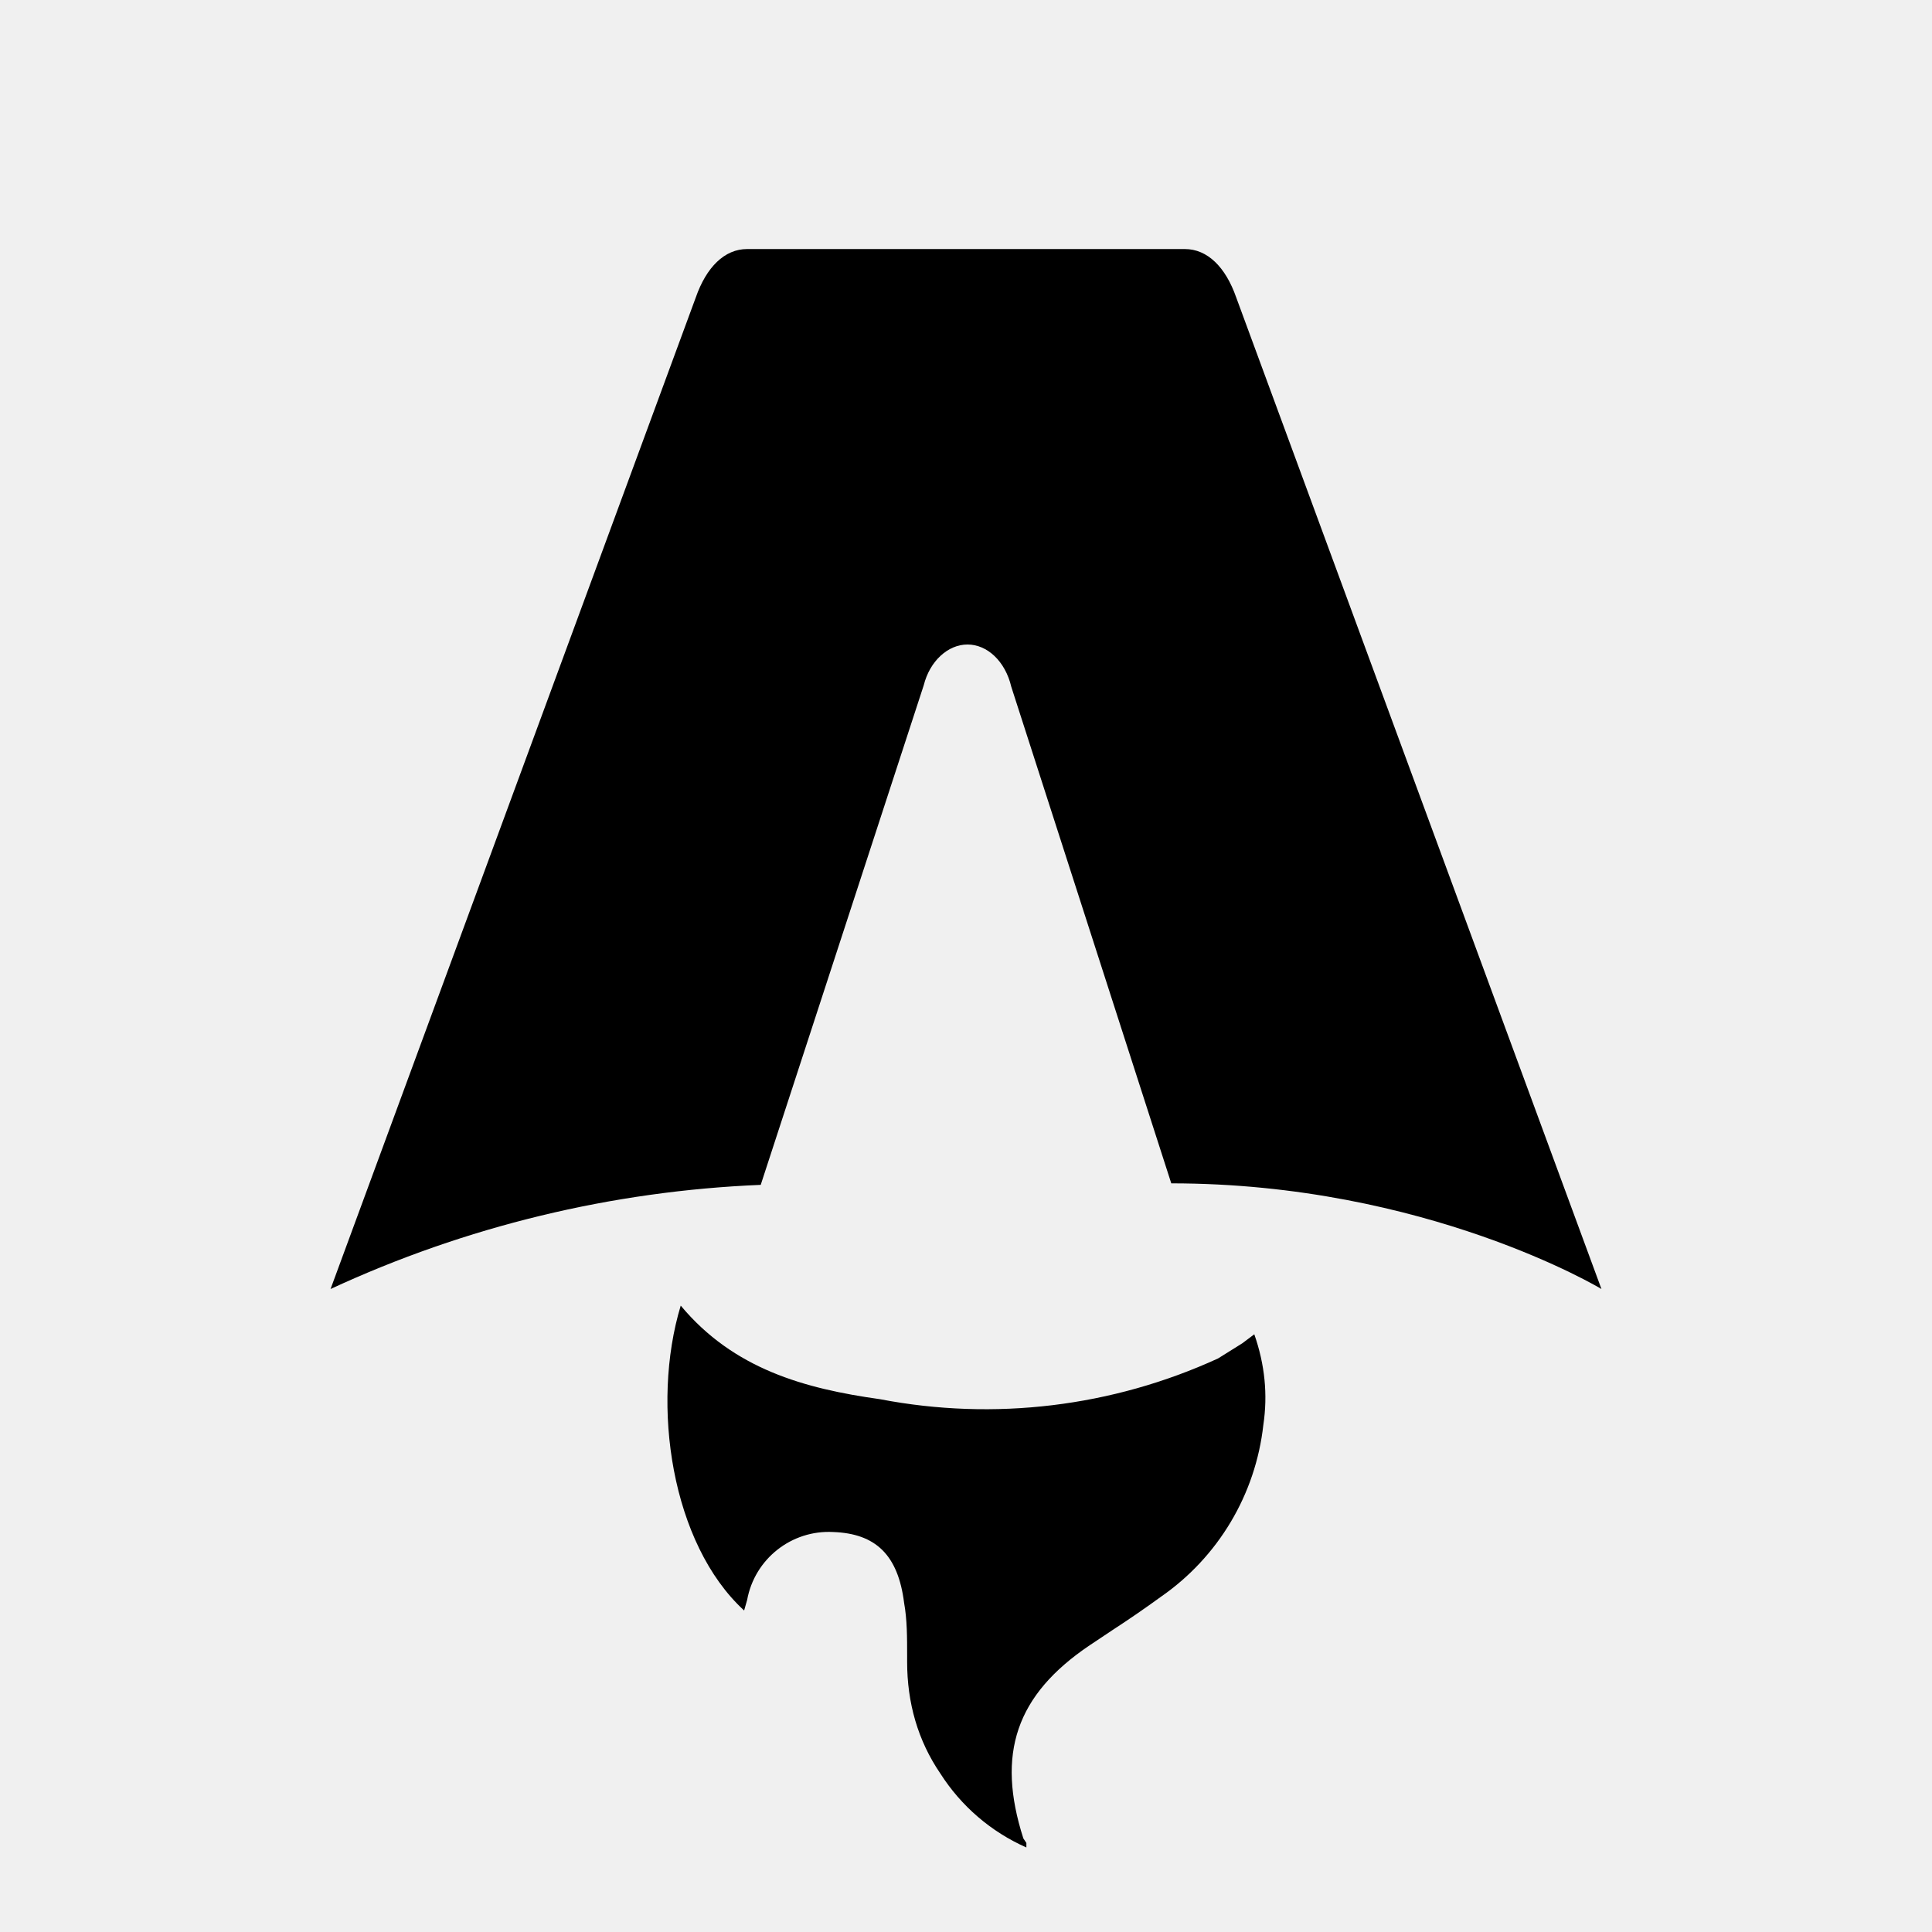
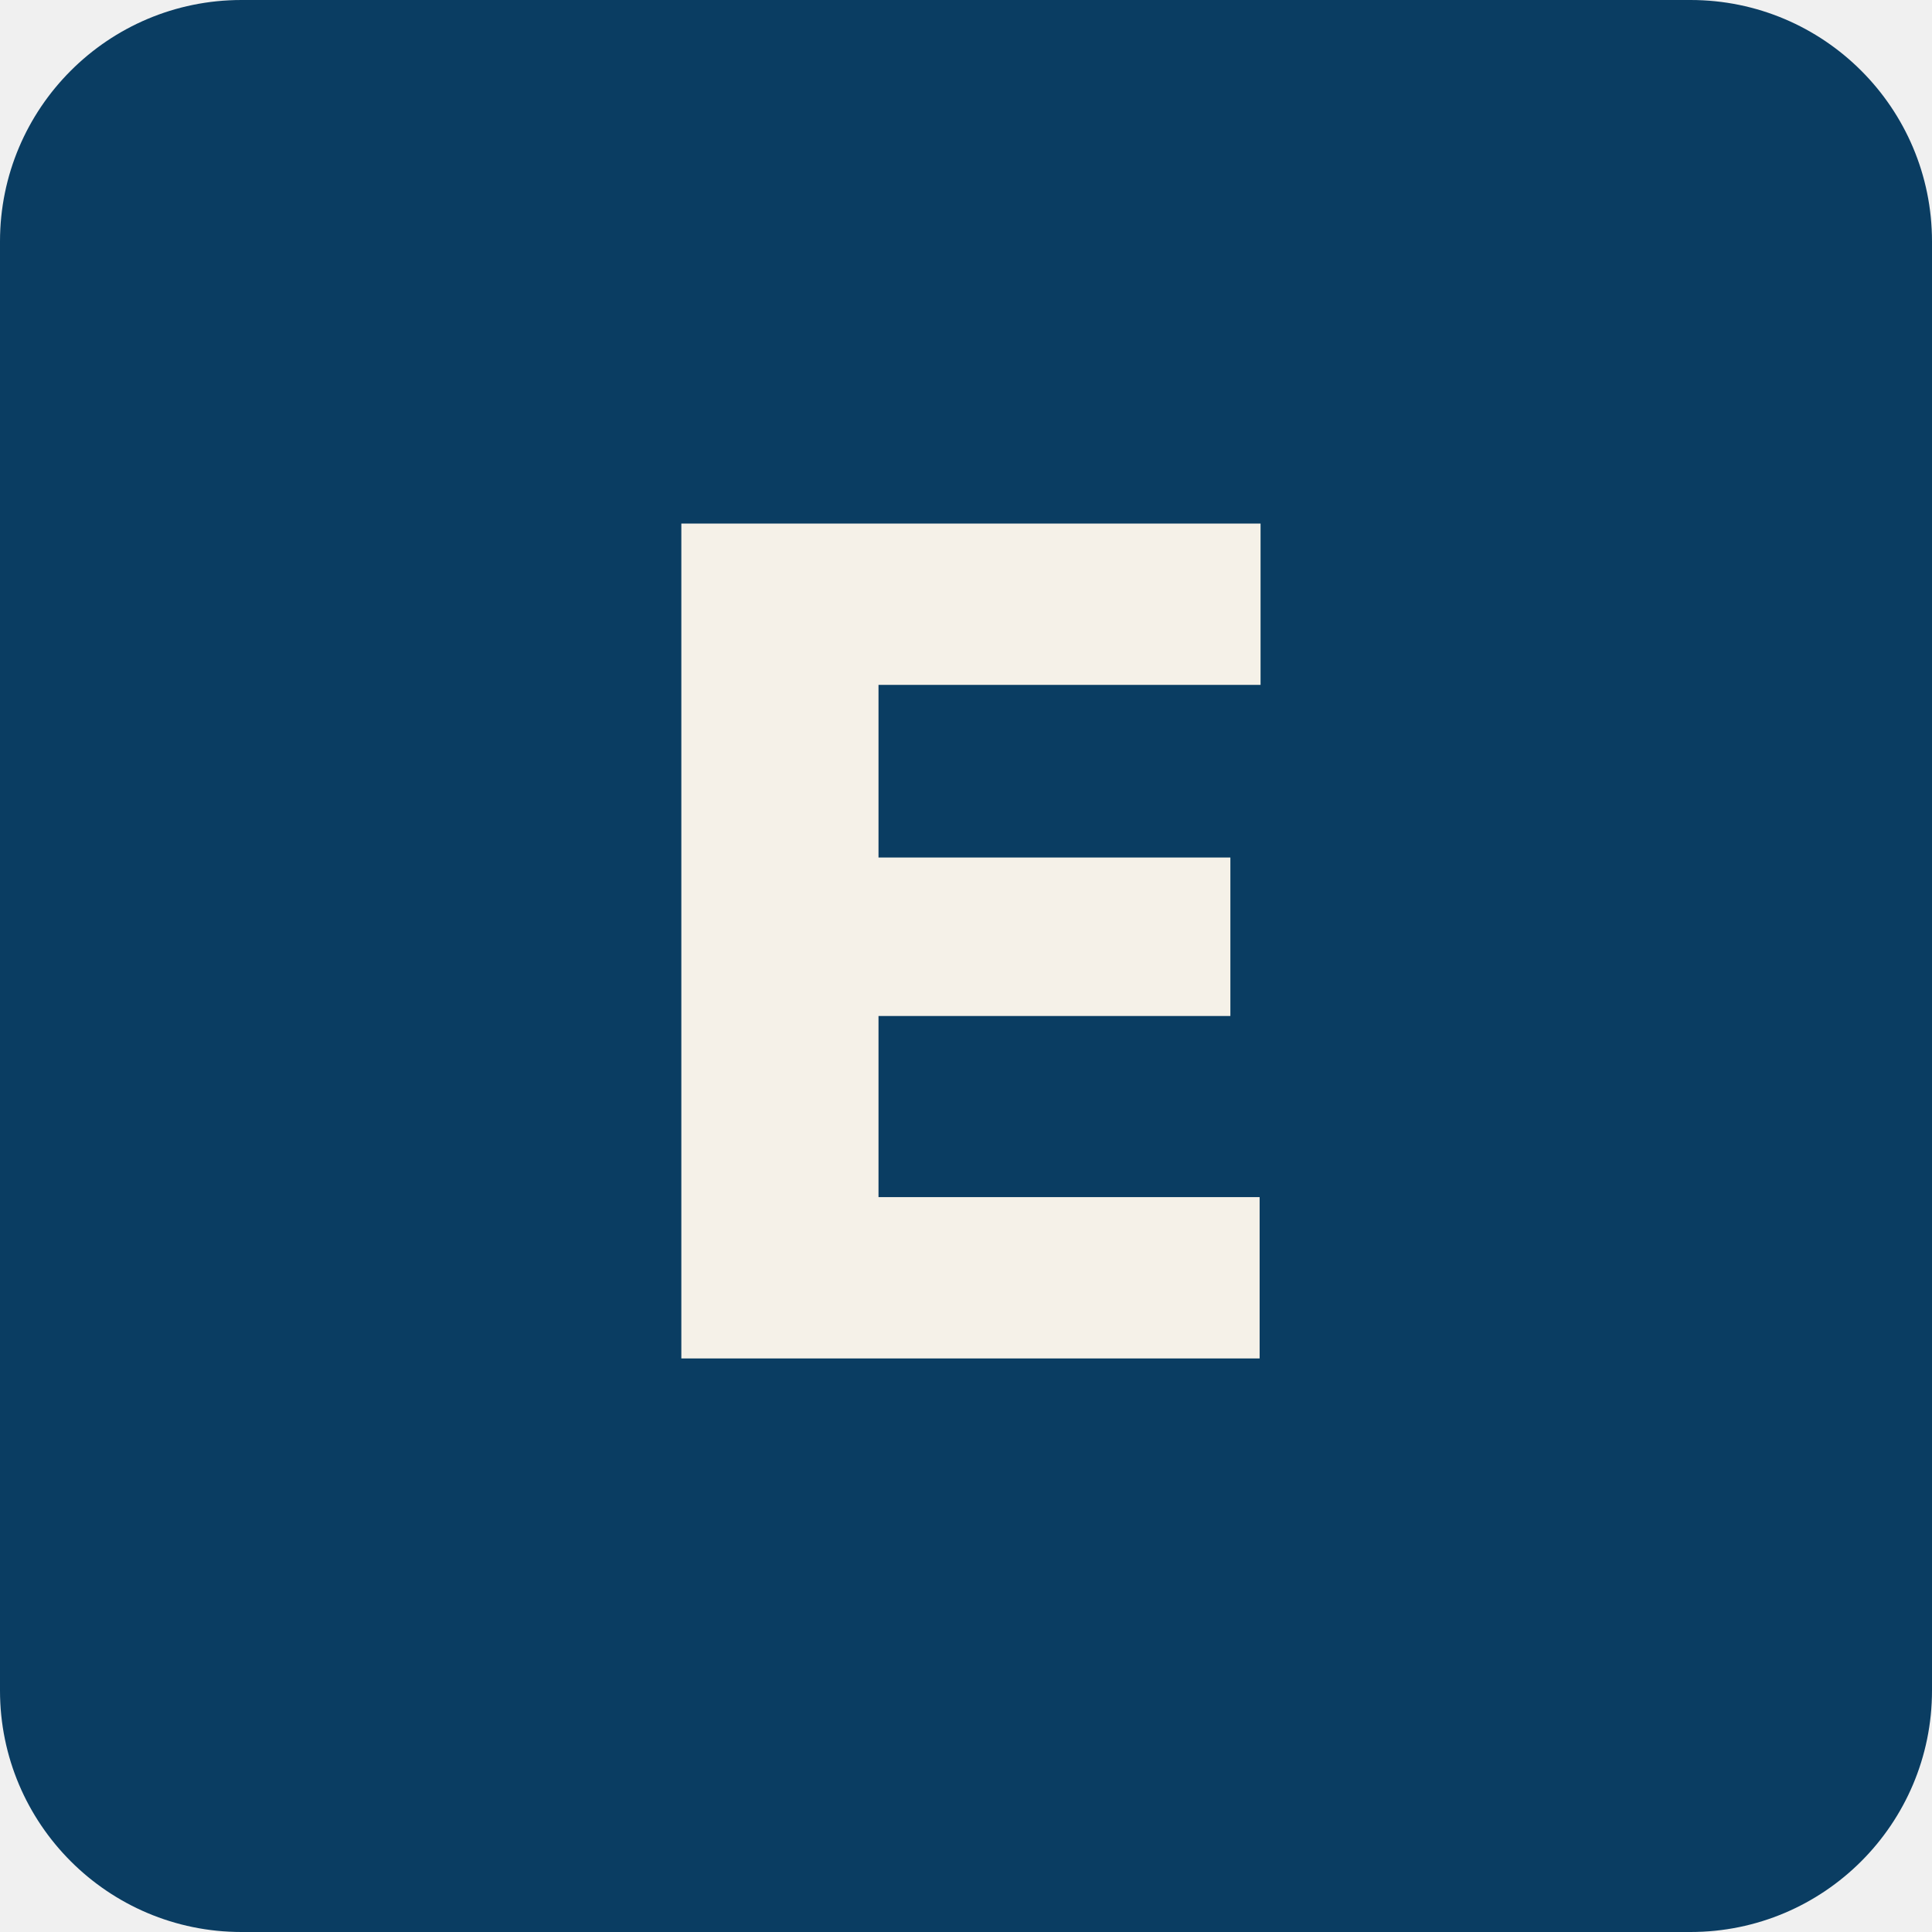
- <svg xmlns="http://www.w3.org/2000/svg" fill="none" viewBox="0 0 128 128">
-   <path d="M50.4 78.5a75.1 75.1 0 0 0-28.5 6.9l24.2-65.7c.7-2 1.9-3.2 3.4-3.2h29c1.5 0 2.7 1.2 3.4 3.2l24.2 65.7s-11.6-7-28.5-7L67 45.5c-.4-1.7-1.6-2.8-2.9-2.8-1.3 0-2.5 1.1-2.9 2.7L50.4 78.5Zm-1.1 28.2Zm-4.2-20.2c-2 6.6-.6 15.8 4.2 20.2a17.5 17.5 0 0 1 .2-.7 5.5 5.5 0 0 1 5.7-4.5c2.8.1 4.3 1.5 4.7 4.7.2 1.1.2 2.3.2 3.5v.4c0 2.7.7 5.2 2.2 7.4a13 13 0 0 0 5.7 4.9v-.3l-.2-.3c-1.8-5.6-.5-9.5 4.4-12.8l1.5-1a73 73 0 0 0 3.2-2.2 16 16 0 0 0 6.8-11.4c.3-2 .1-4-.6-6l-.8.6-1.6 1a37 37 0 0 1-22.4 2.7c-5-.7-9.7-2-13.2-6.2Z" />
-   <style>
-         path { fill: #000; }
-         @media (prefers-color-scheme: dark) {
-             path { fill: #FFF; }
-         }
-     </style>
+ <svg xmlns="http://www.w3.org/2000/svg" viewBox="0 0 32 32">
+   <rect width="32" height="32" rx="4" fill="#0A3D62" />
+   <text x="16" y="22.5" font-family="Inter, system-ui, sans-serif" font-size="19" font-weight="800" text-anchor="middle" fill="#F5F1E8">E</text>
</svg>
